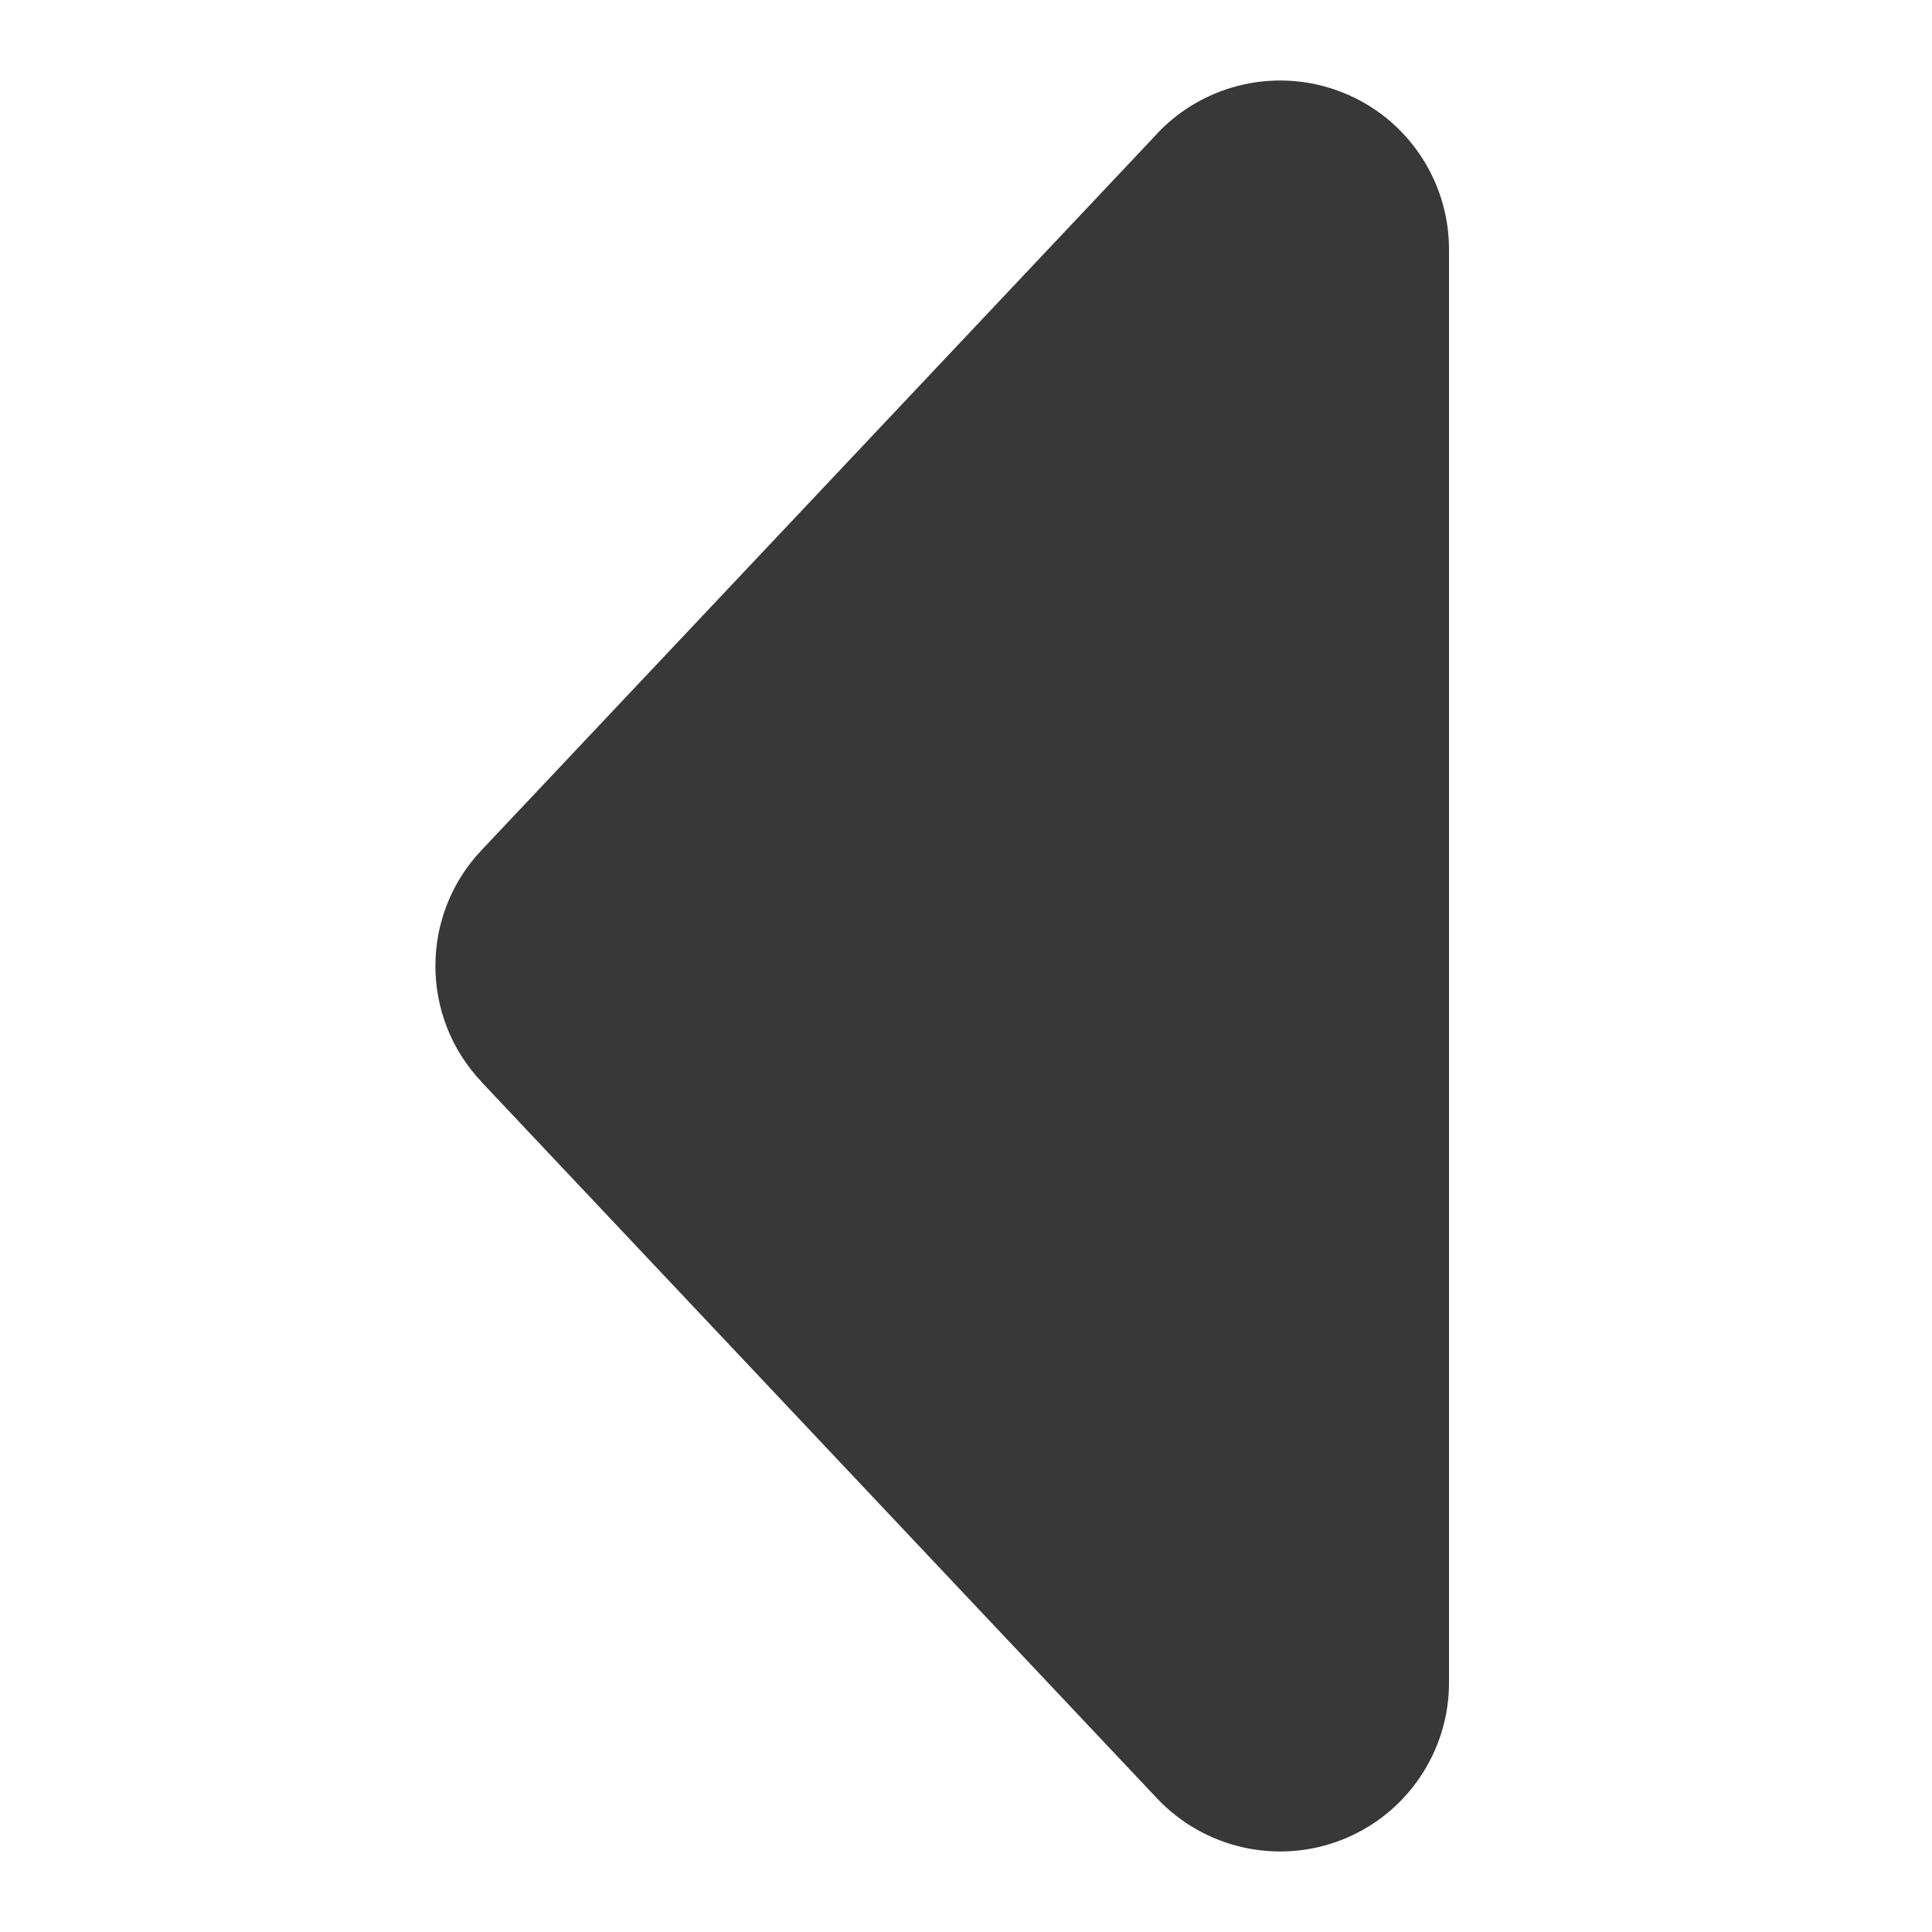
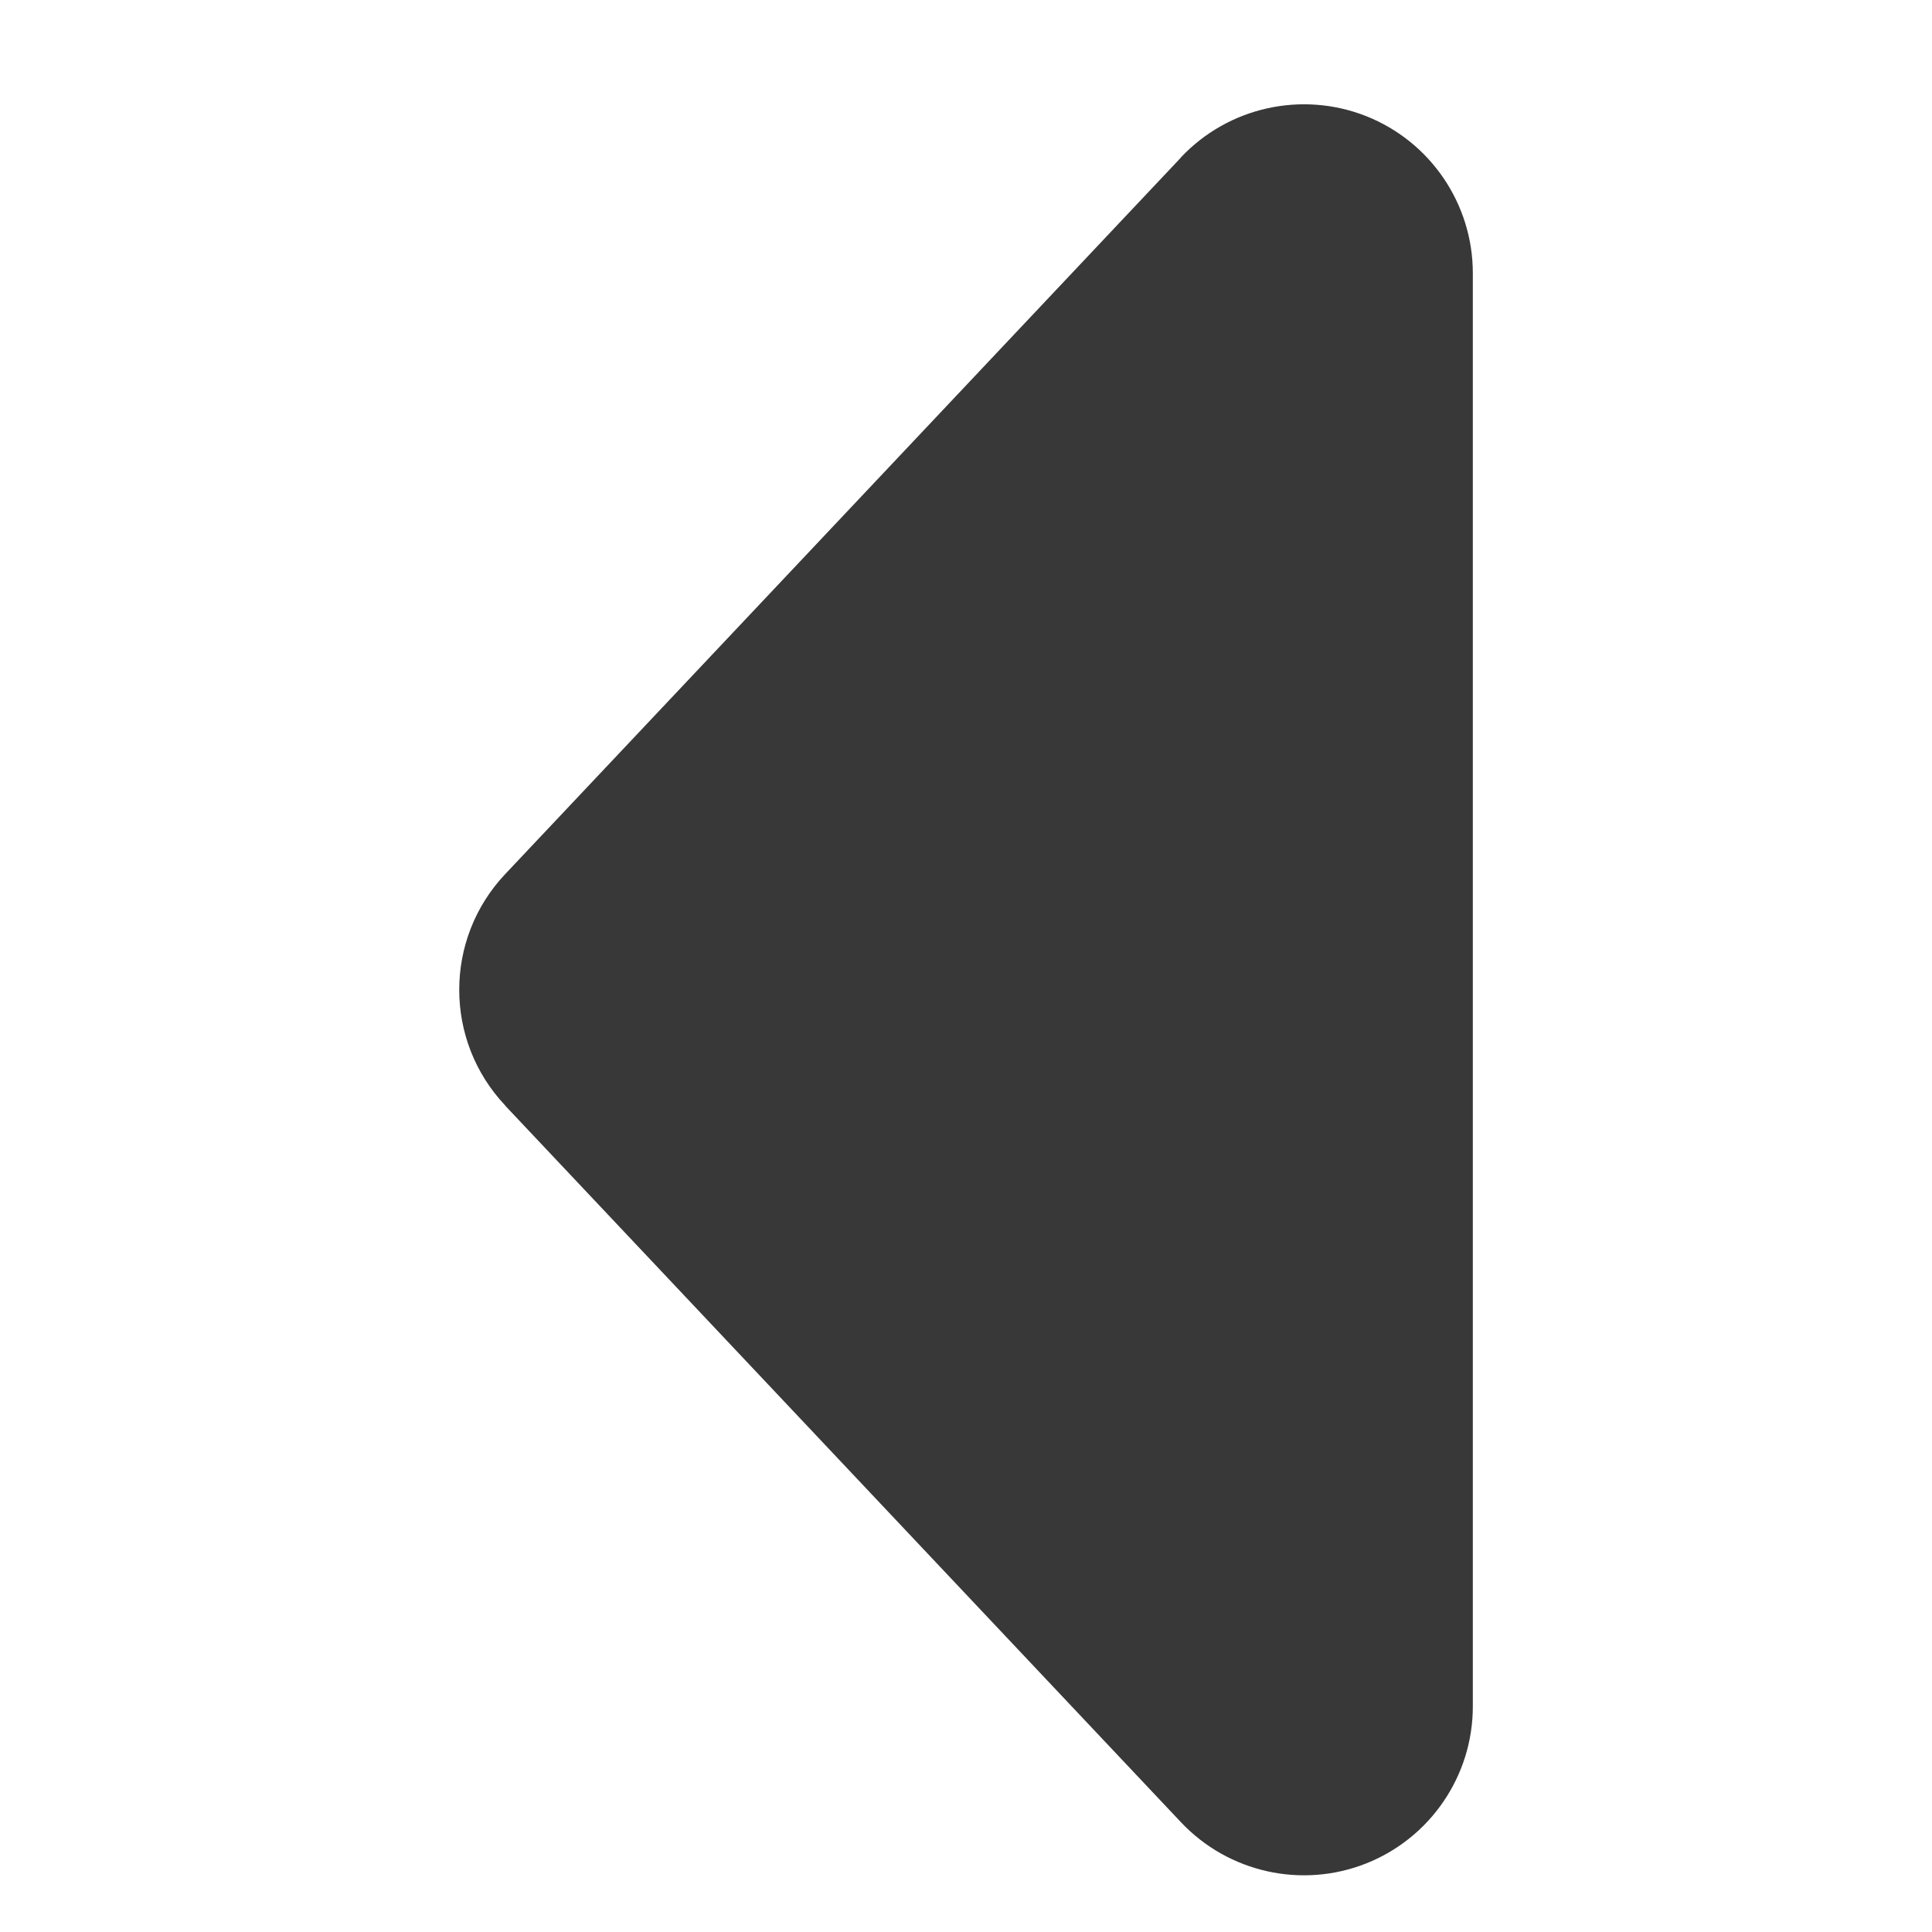
<svg xmlns="http://www.w3.org/2000/svg" width="24" height="24" viewBox="0 0 24 24" fill="none">
-   <path d="M14.374 22.341L5.979 13.438L5.981 13.438C5.218 12.632 5.218 11.368 5.981 10.562L14.376 1.659L14.374 1.659C14.964 1.034 15.877 0.831 16.676 1.148C17.475 1.464 18 2.238 18 3.097L18 20.903C18 21.762 17.475 22.535 16.676 22.852C15.877 23.169 14.964 22.966 14.374 22.341L14.374 22.341Z" fill="#383838" />
+   <path d="M14.67 22.636L6.275 13.734H6.277C5.514 12.927 5.514 11.664 6.277 10.857L14.672 1.955H14.67C15.26 1.329 16.173 1.127 16.972 1.443C17.77 1.76 18.296 2.533 18.296 3.393L18.296 21.198C18.296 22.058 17.77 22.831 16.972 23.148C16.173 23.465 15.26 23.262 14.67 22.636Z" fill="#383838" />
</svg>
